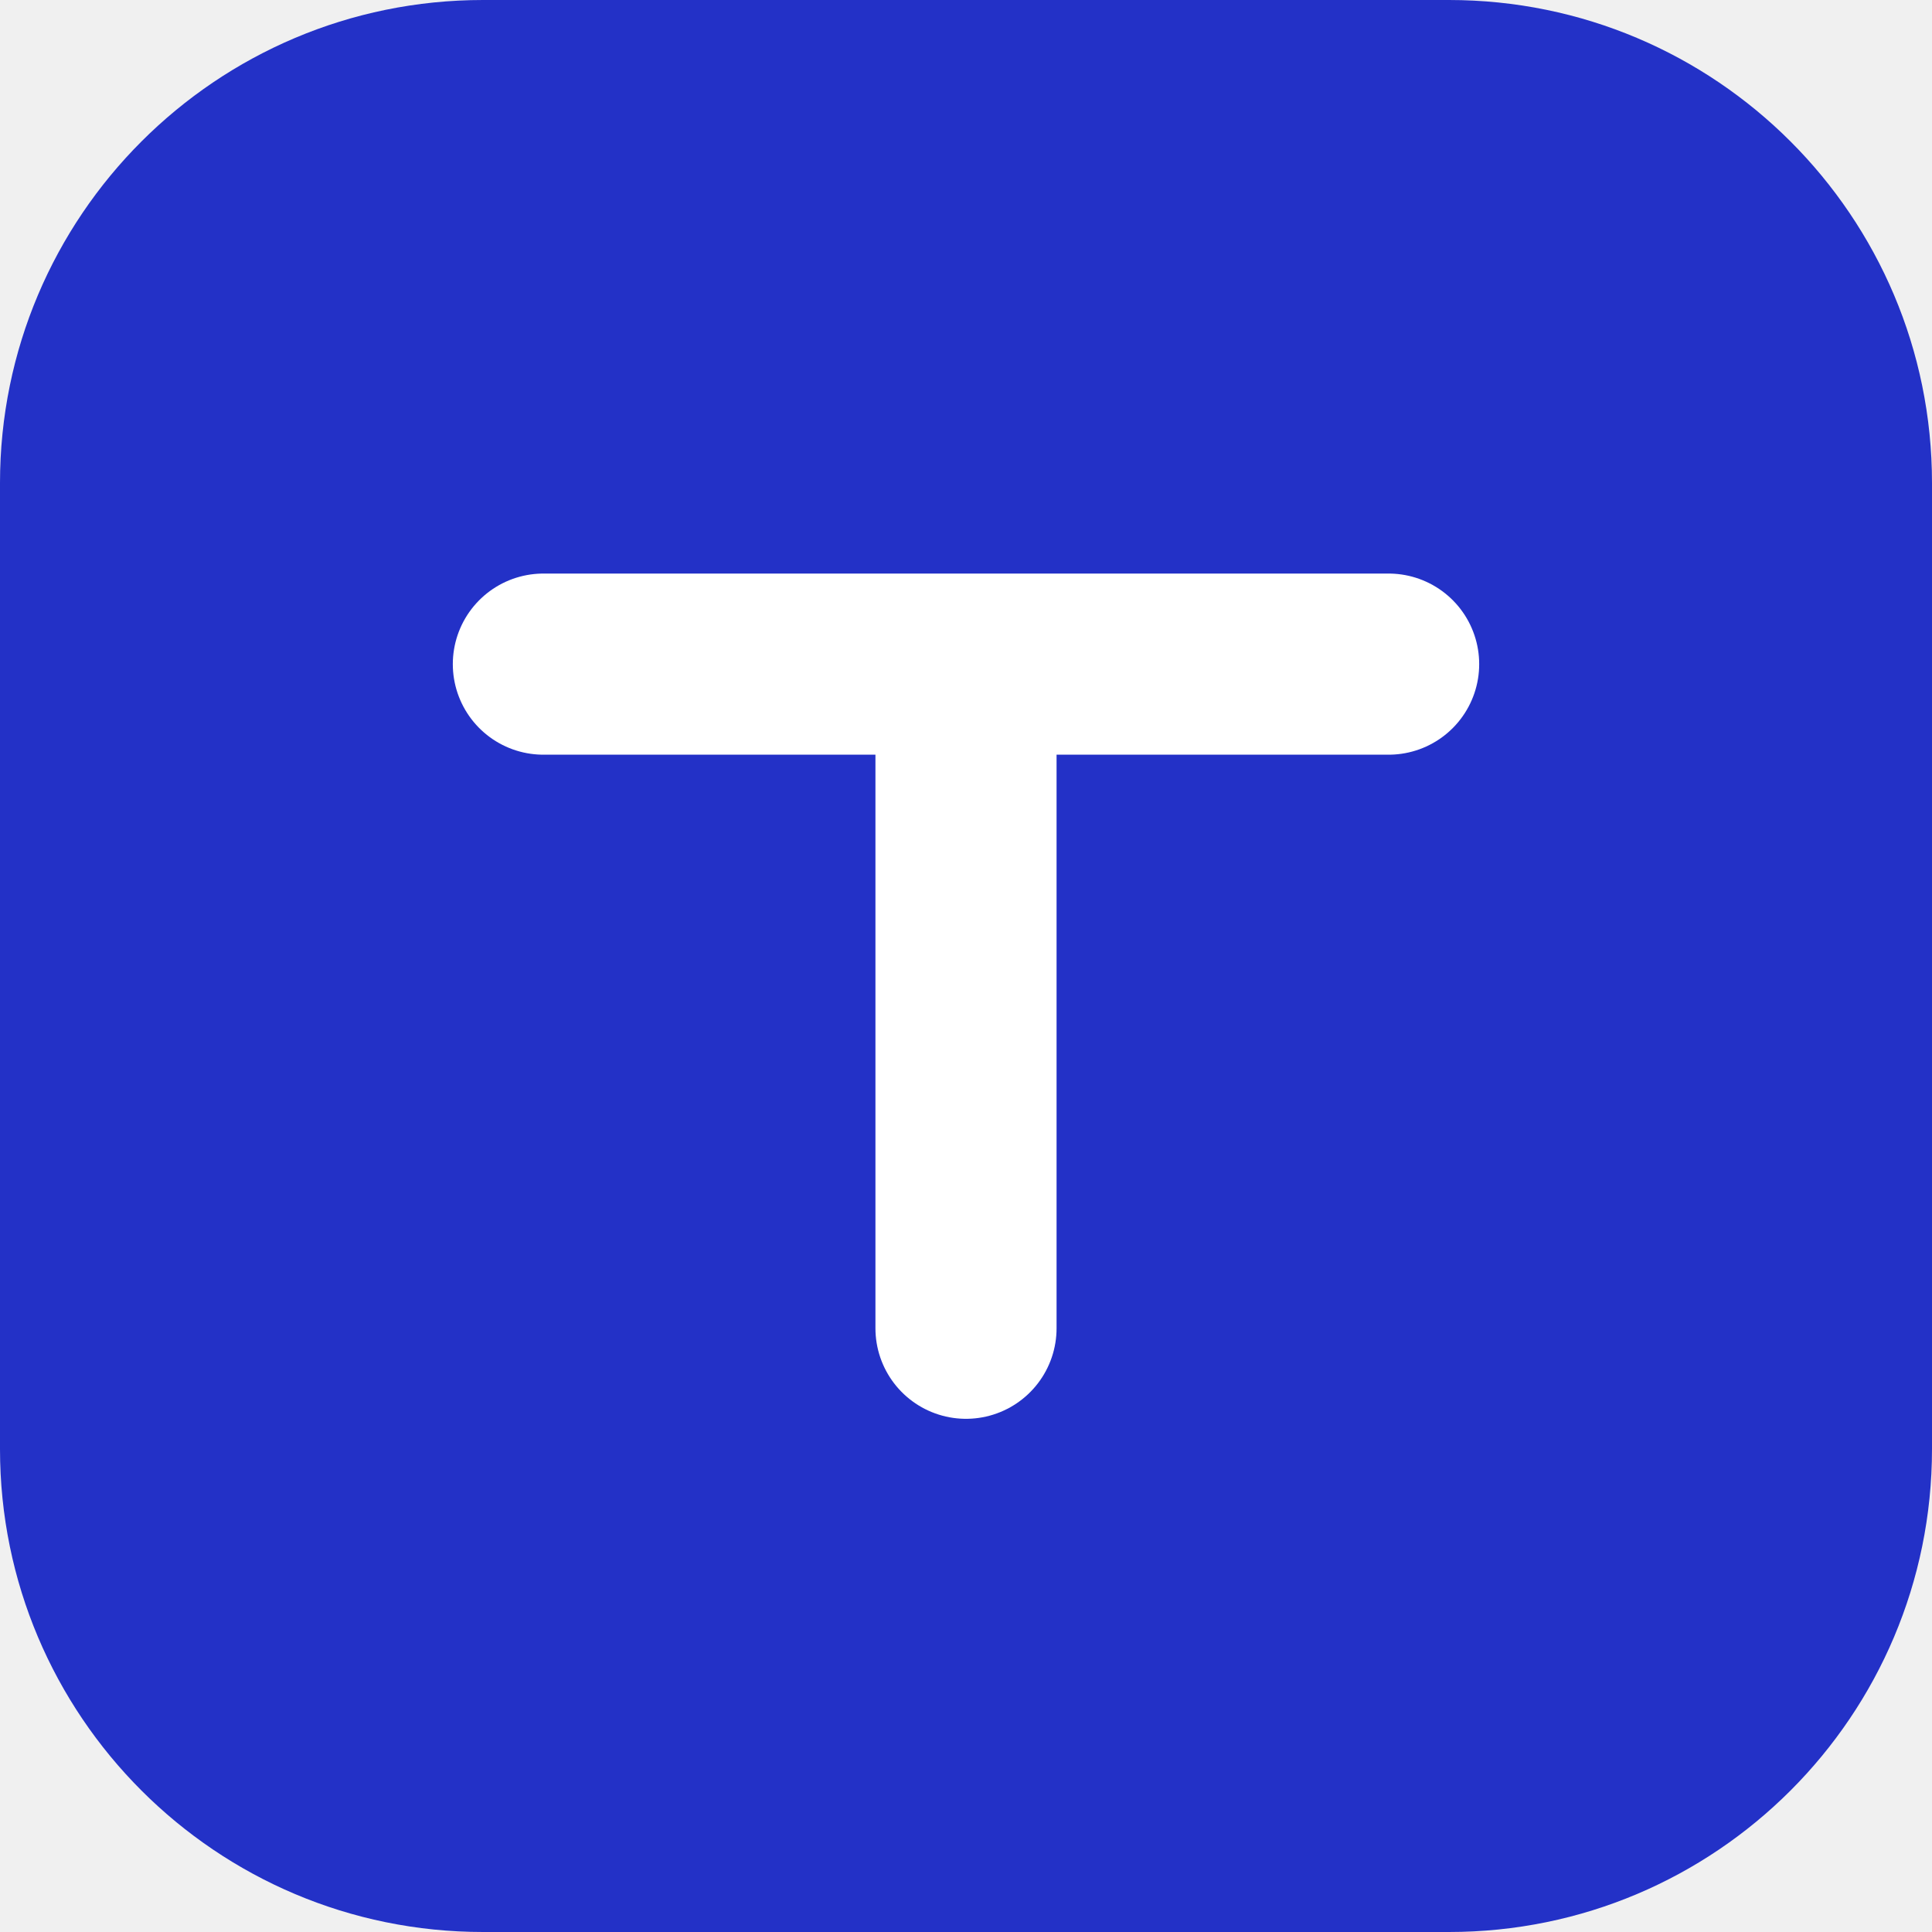
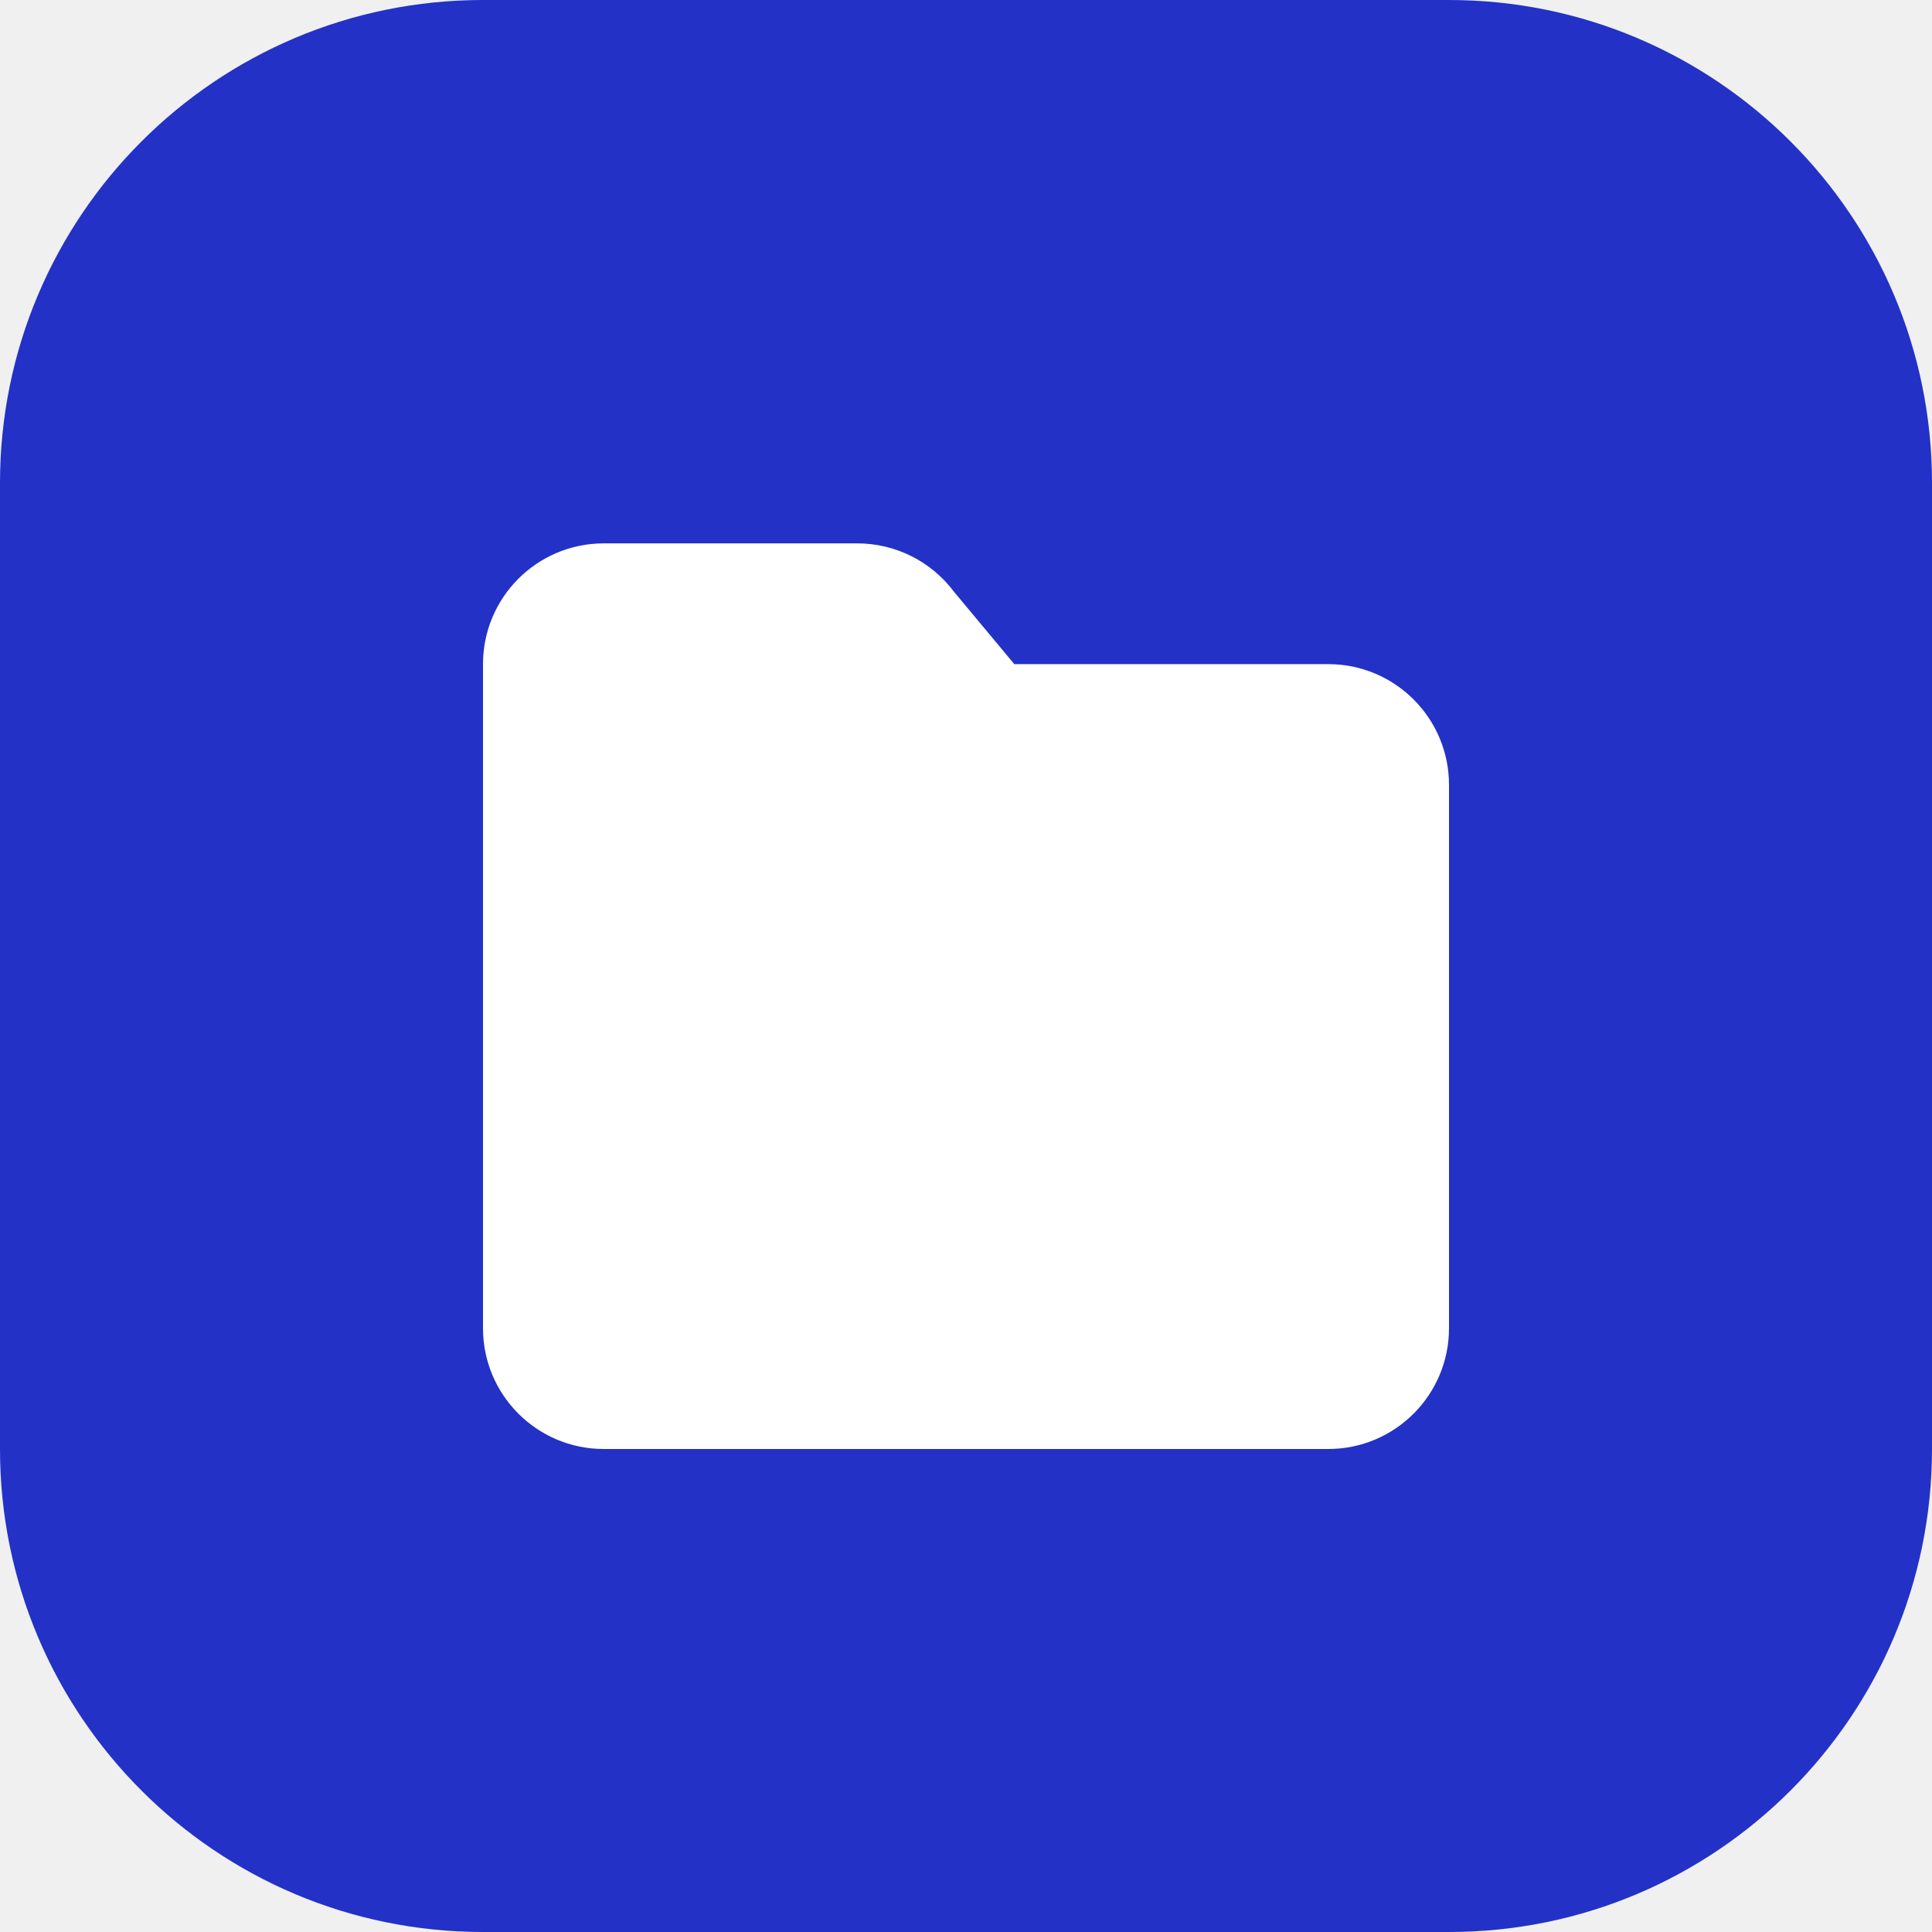
<svg xmlns="http://www.w3.org/2000/svg" viewBox="0 0 32 32">
  <rect width="32" height="32" rx="8" fill="#2331c7" />
-   <path d="M9 11h14M16 11v11" stroke="#ffffff" stroke-width="3" stroke-linecap="round" />
+   <path d="M8 11a2 2 0 0 1 2-2h4.2a2 2 0 0 1 1.6.8l1 1.2H22a2 2 0 0 1 2 2v9a2 2 0 0 1-2 2H10a2 2 0 0 1-2-2V11z" fill="#ffffff" />
</svg>
